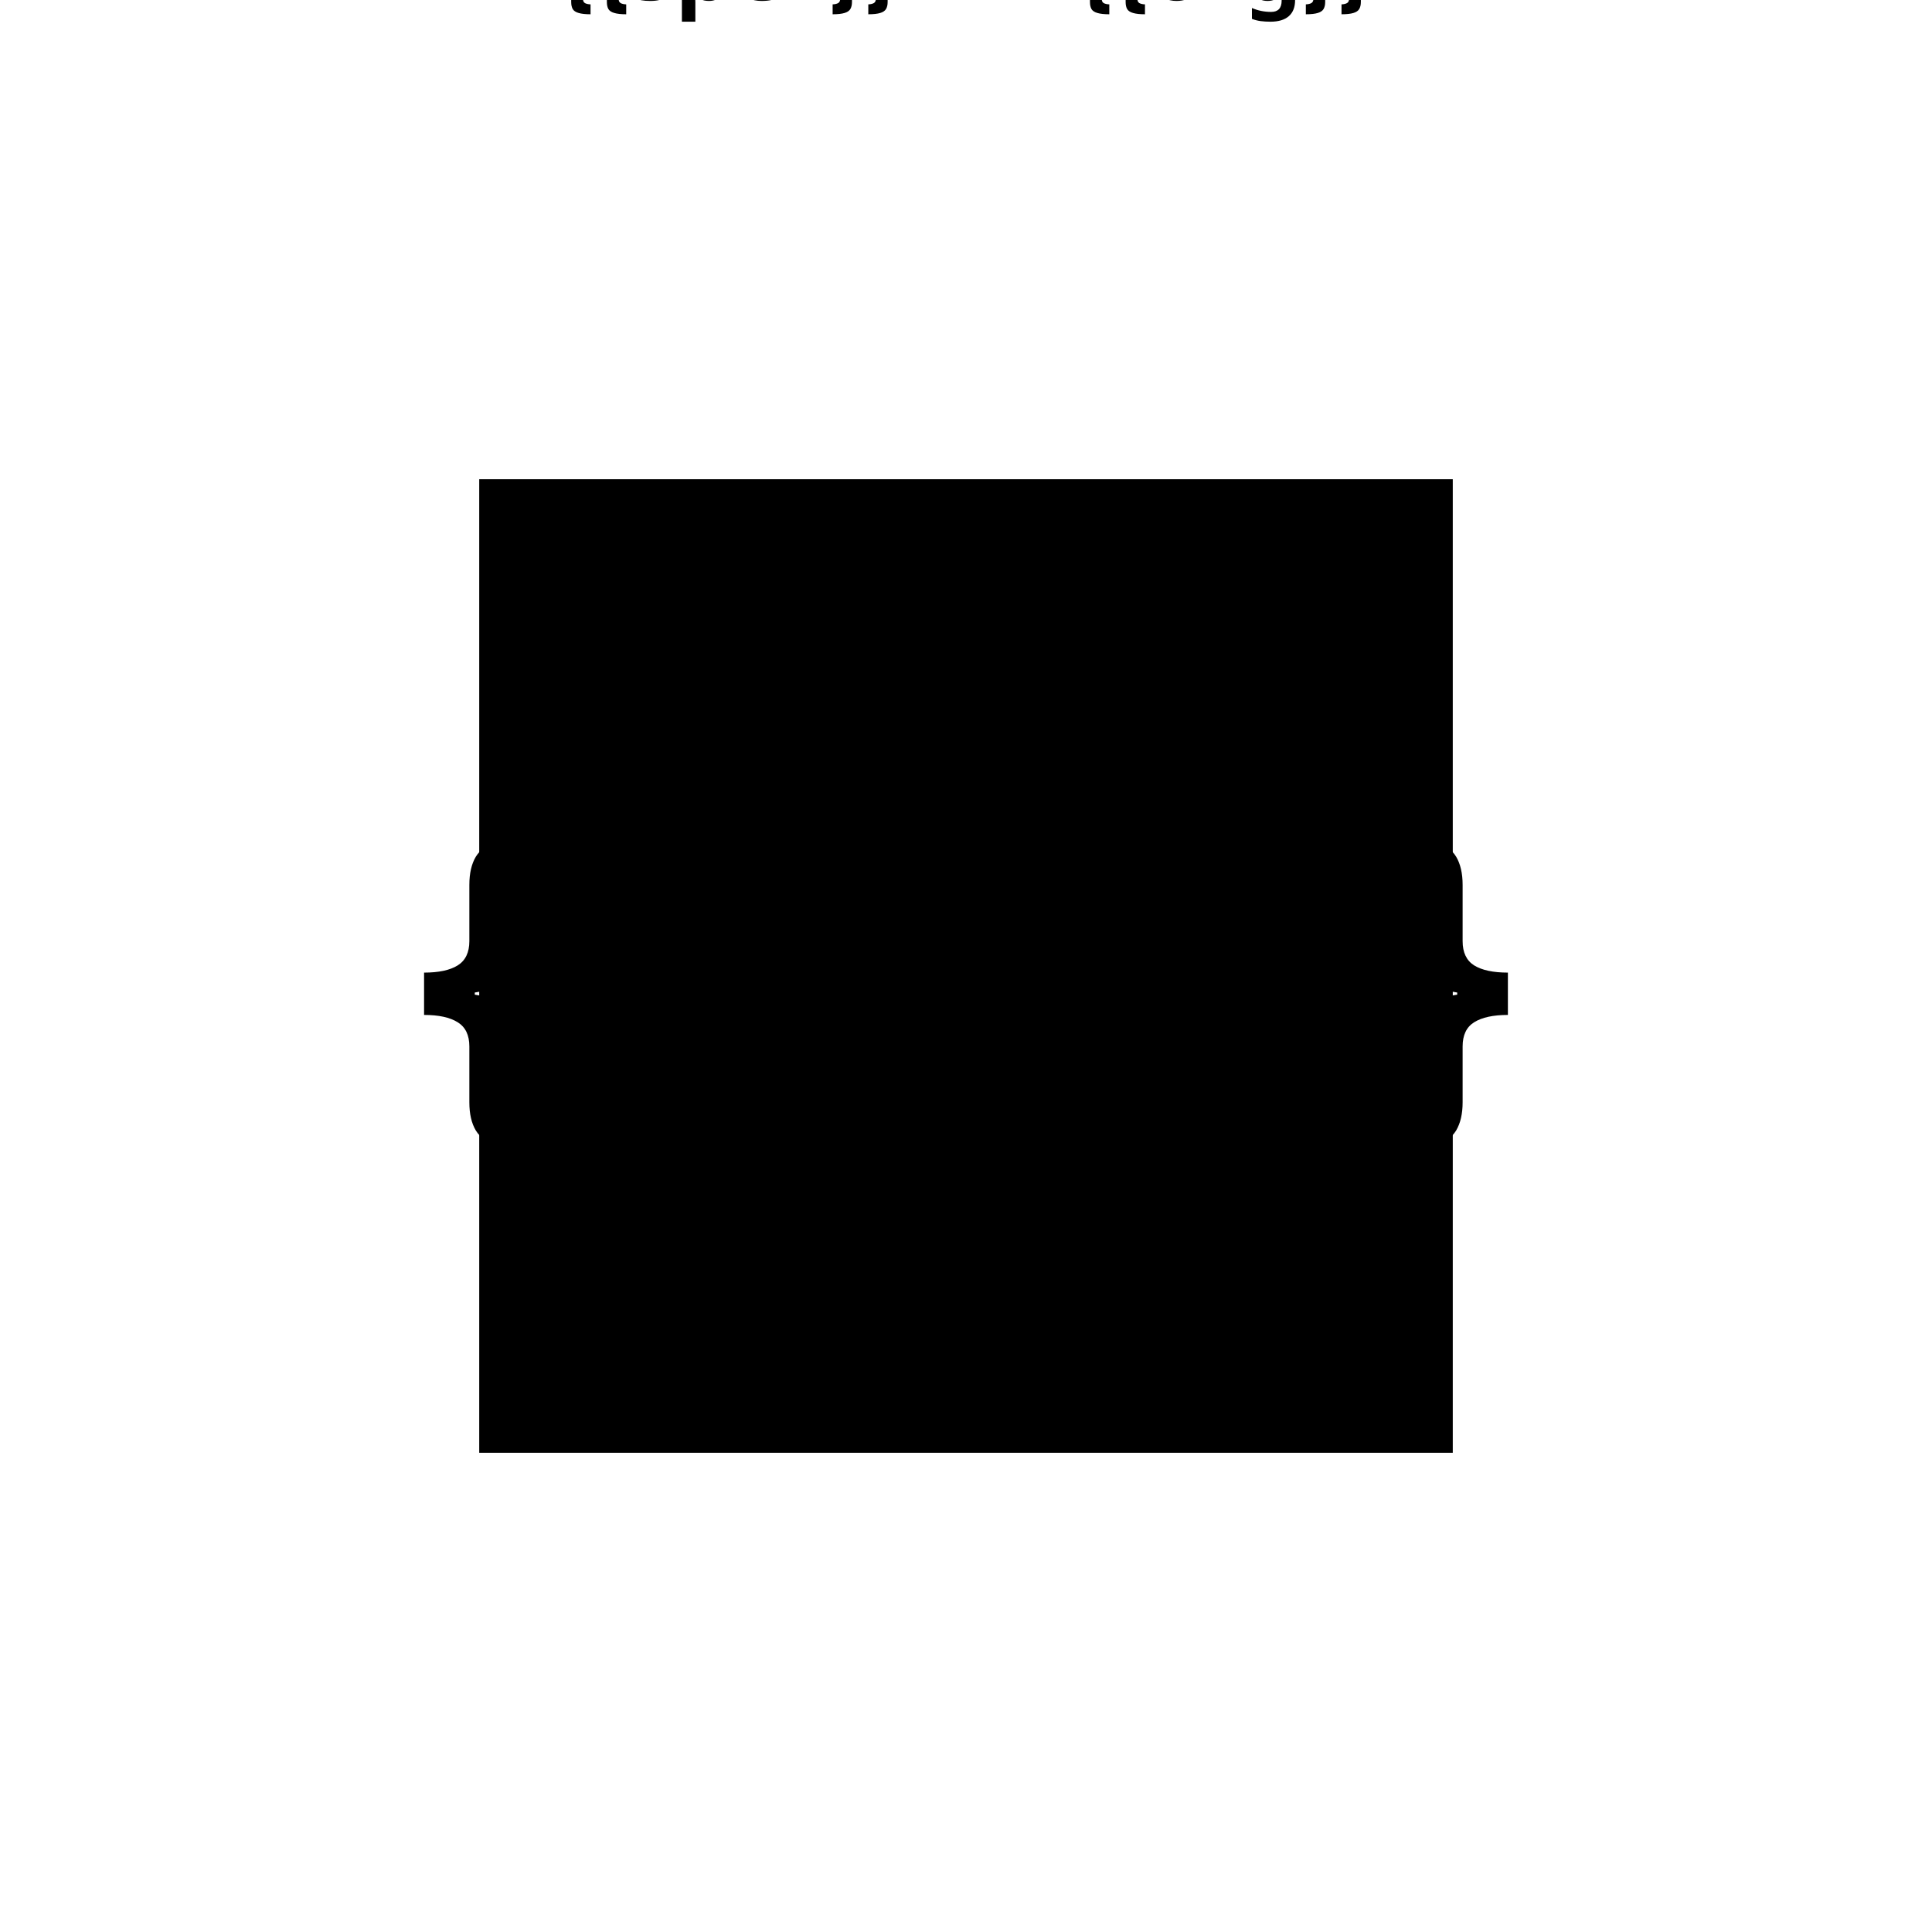
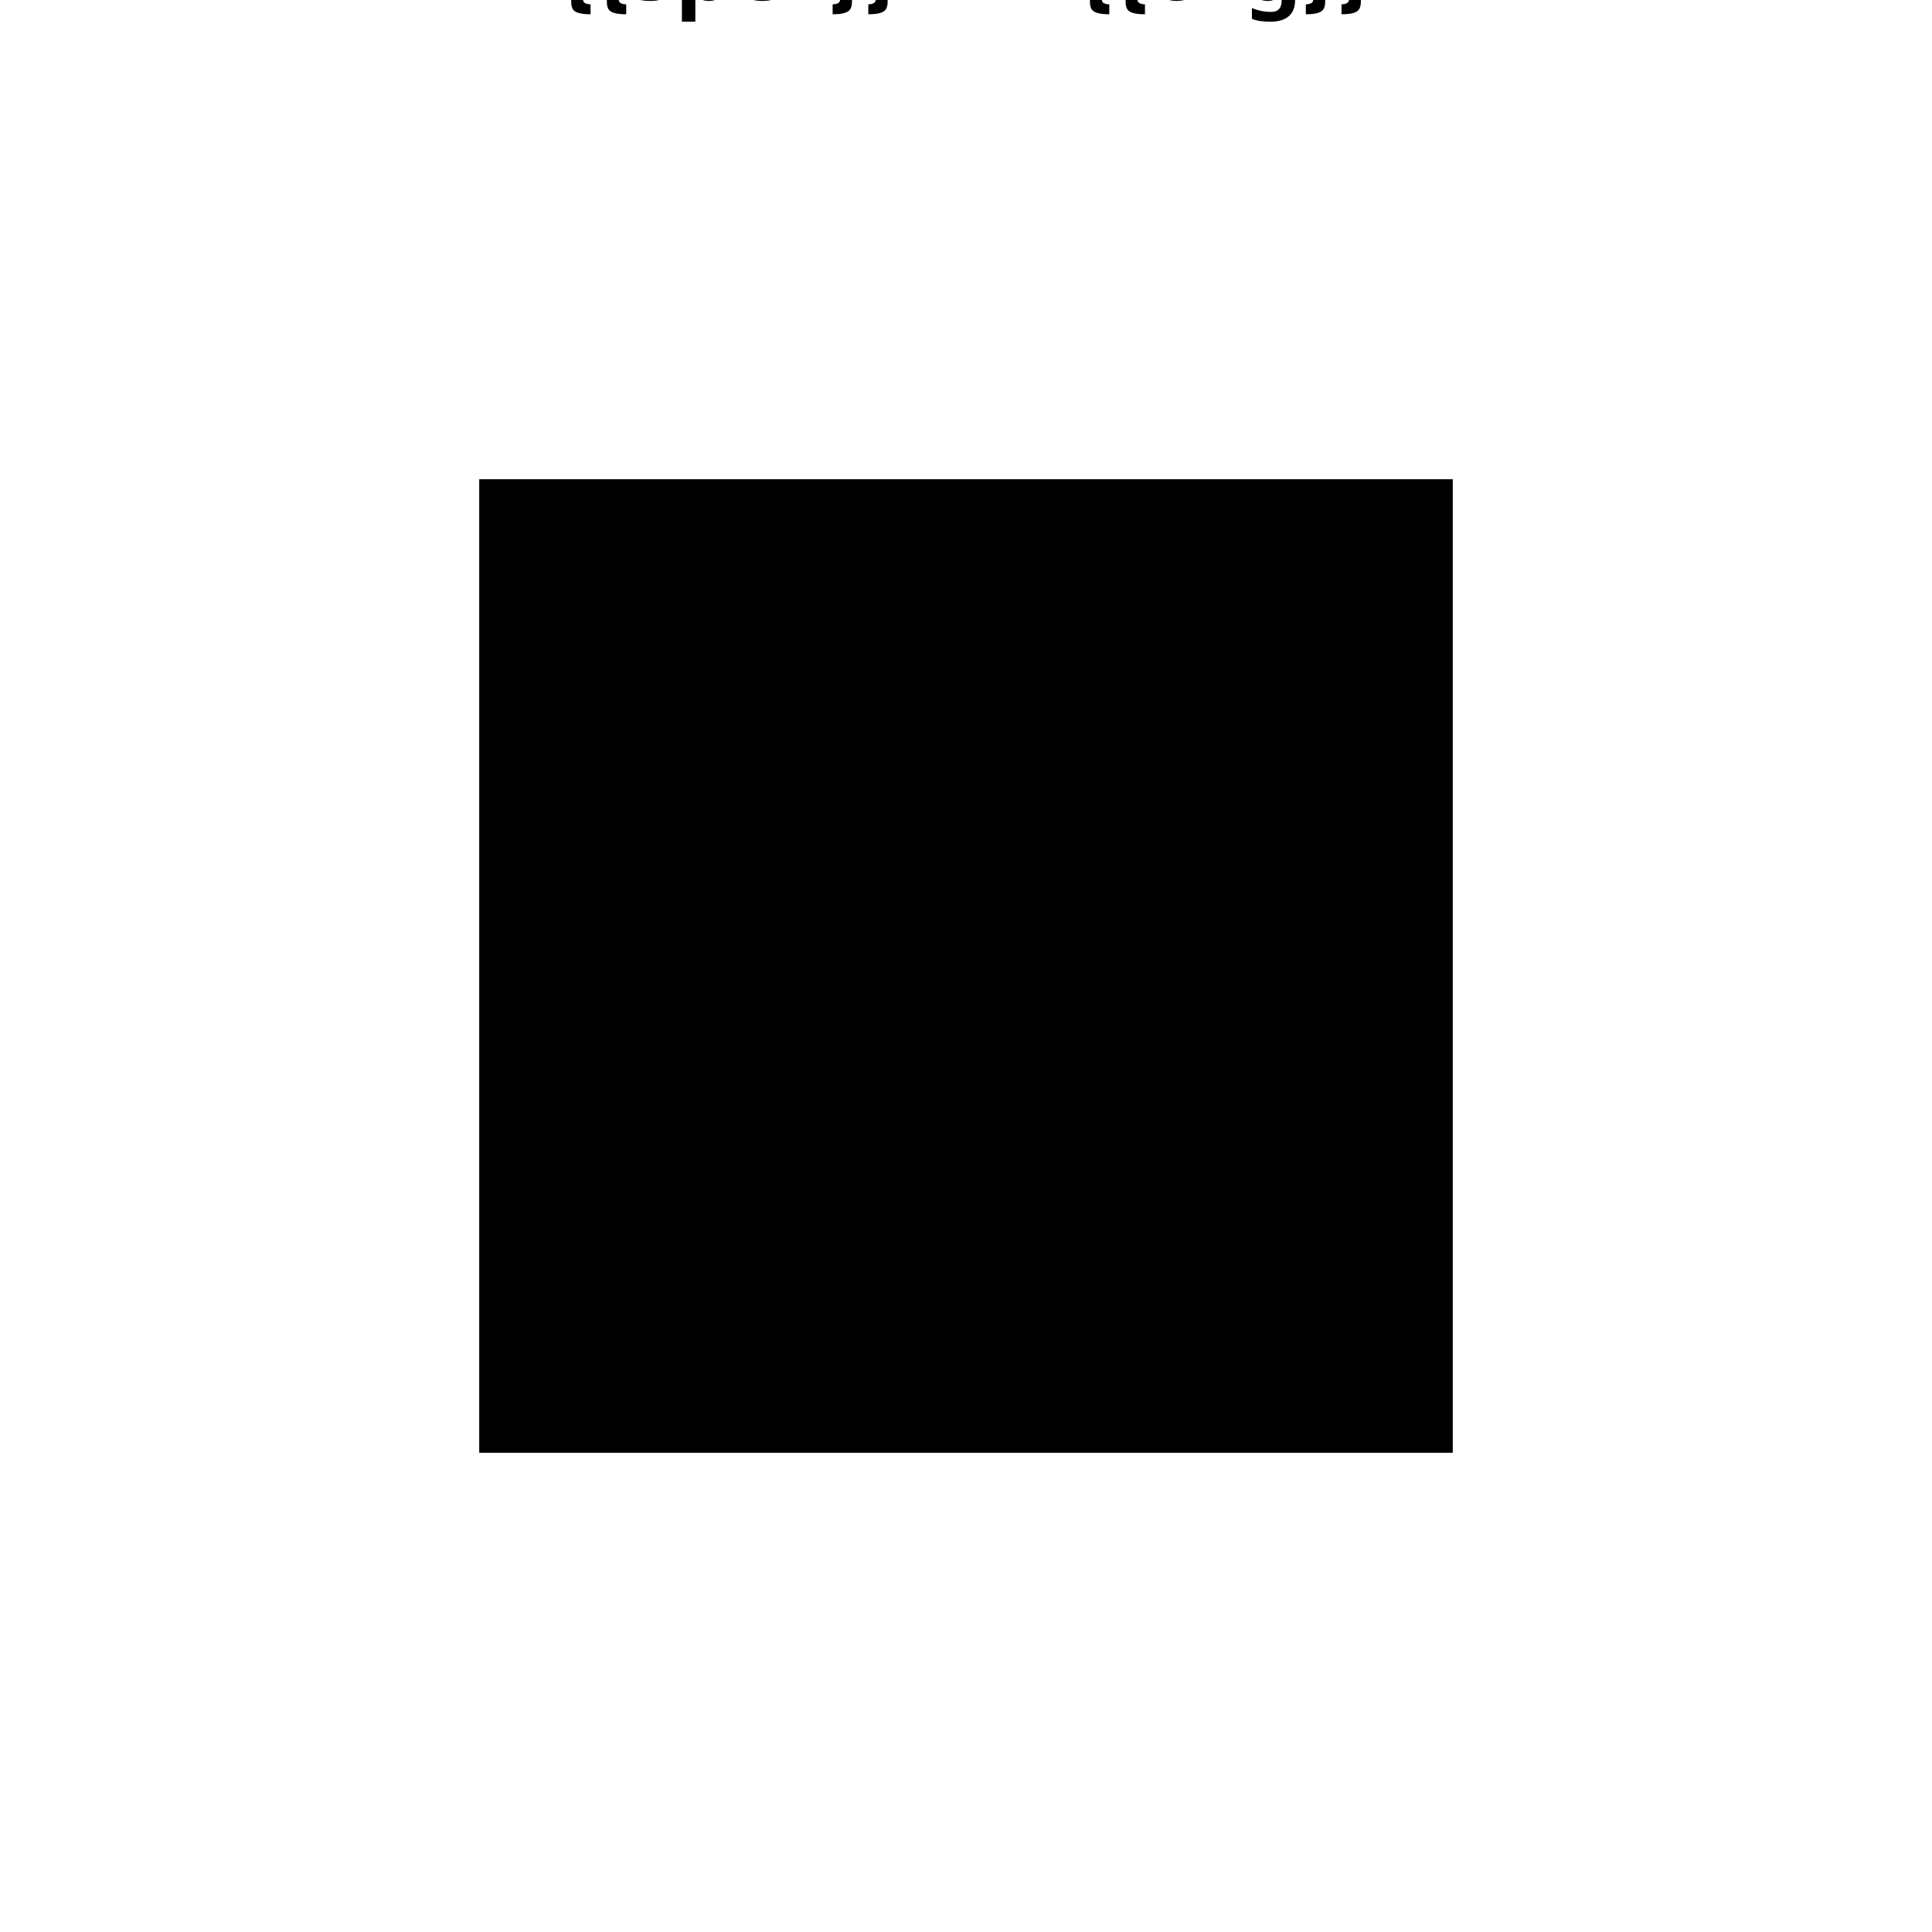
<svg xmlns="http://www.w3.org/2000/svg" version="1.1" width="256" height="256" viewbox="0 0 256 256">
  <defs>
    <clipPath id="Equipment">
      <rect x="64" y="64" width="128" height="128" />
+     </clipPath>
+     <clipPath id="EquipmentClipTxt">
+       <rect x="74" y="91" width="108" height="74" />
    </clipPath>
  </defs>
  <rect x="64" y="64" width="128" height="128" fill="{{colorPrimary}}" stroke="{{colorAccent}}" stroke-width="10" clip-path="url(#Equipment)" />
  <rect x="64" y="64" width="128" height="128" fill="none" stroke="#000" stroke-width="1" />
  <g clip-path="url(#Equipment)">
	{{symbols:cx=128, cy=128, width=118, height=74}}
	</g>
-   <text style="font-family: 'Lubalin Graph', 'Roboto Slab'; font-weight: bold; text-anchor: middle; font-size: 48px;" fill="{{colorAccent}}" x="128" y="145">{{txt}}</text>
+   <text style="font-family: 'Lubalin Graph', 'Roboto Slab'; font-weight: bold; text-anchor: middle; dominant-baseline: central; font-size: 48px;" fill="{{colorAccent}}" x="128" y="128" clip-path="url(#EquipmentClipTxt)">{{txt}}</text>
  <text style="font-family: 'Lubalin Graph', 'Roboto Slab'; font-weight: bold; text-anchor: start;" fill="{{colorAccent}}" x="74" y="{{support?155:180}}">{{spez}}</text>
  <text style="font-family: 'Lubalin Graph', 'Roboto Slab'; font-weight: bold; text-anchor: end;" fill="{{colorAccent}}" x="182" y="{{support?155:180}}">{{org}}</text>
</svg>
